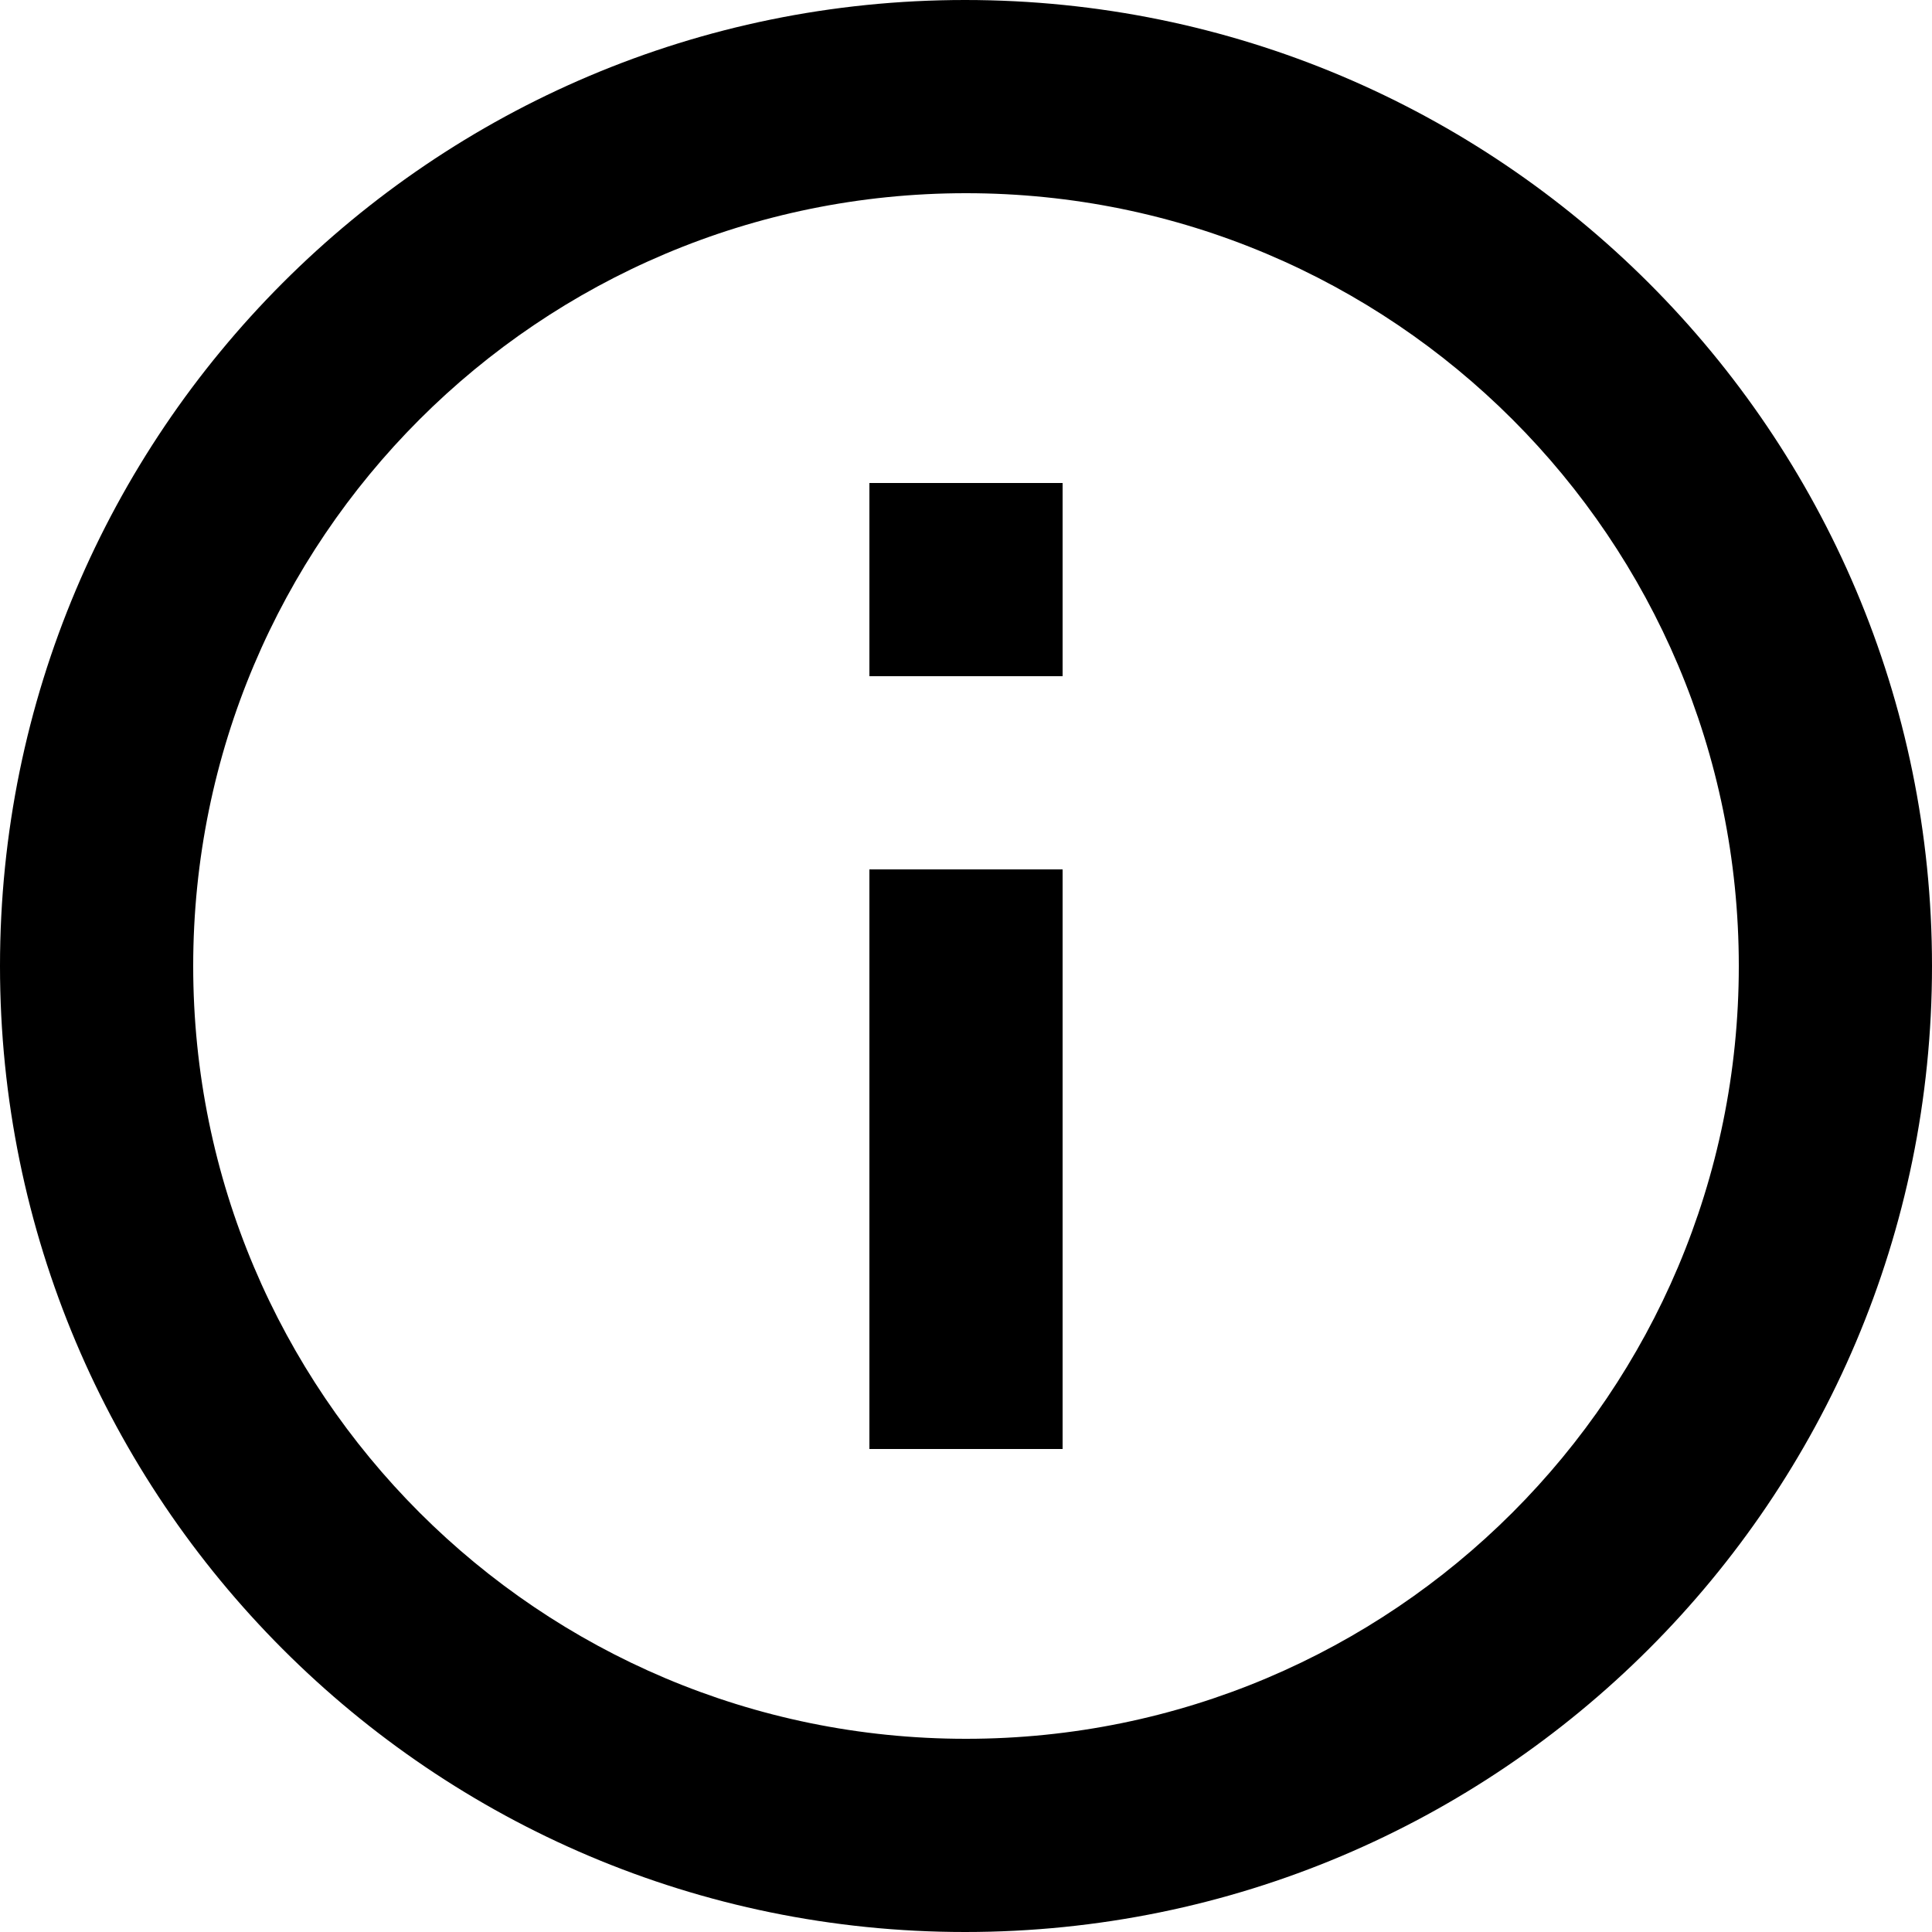
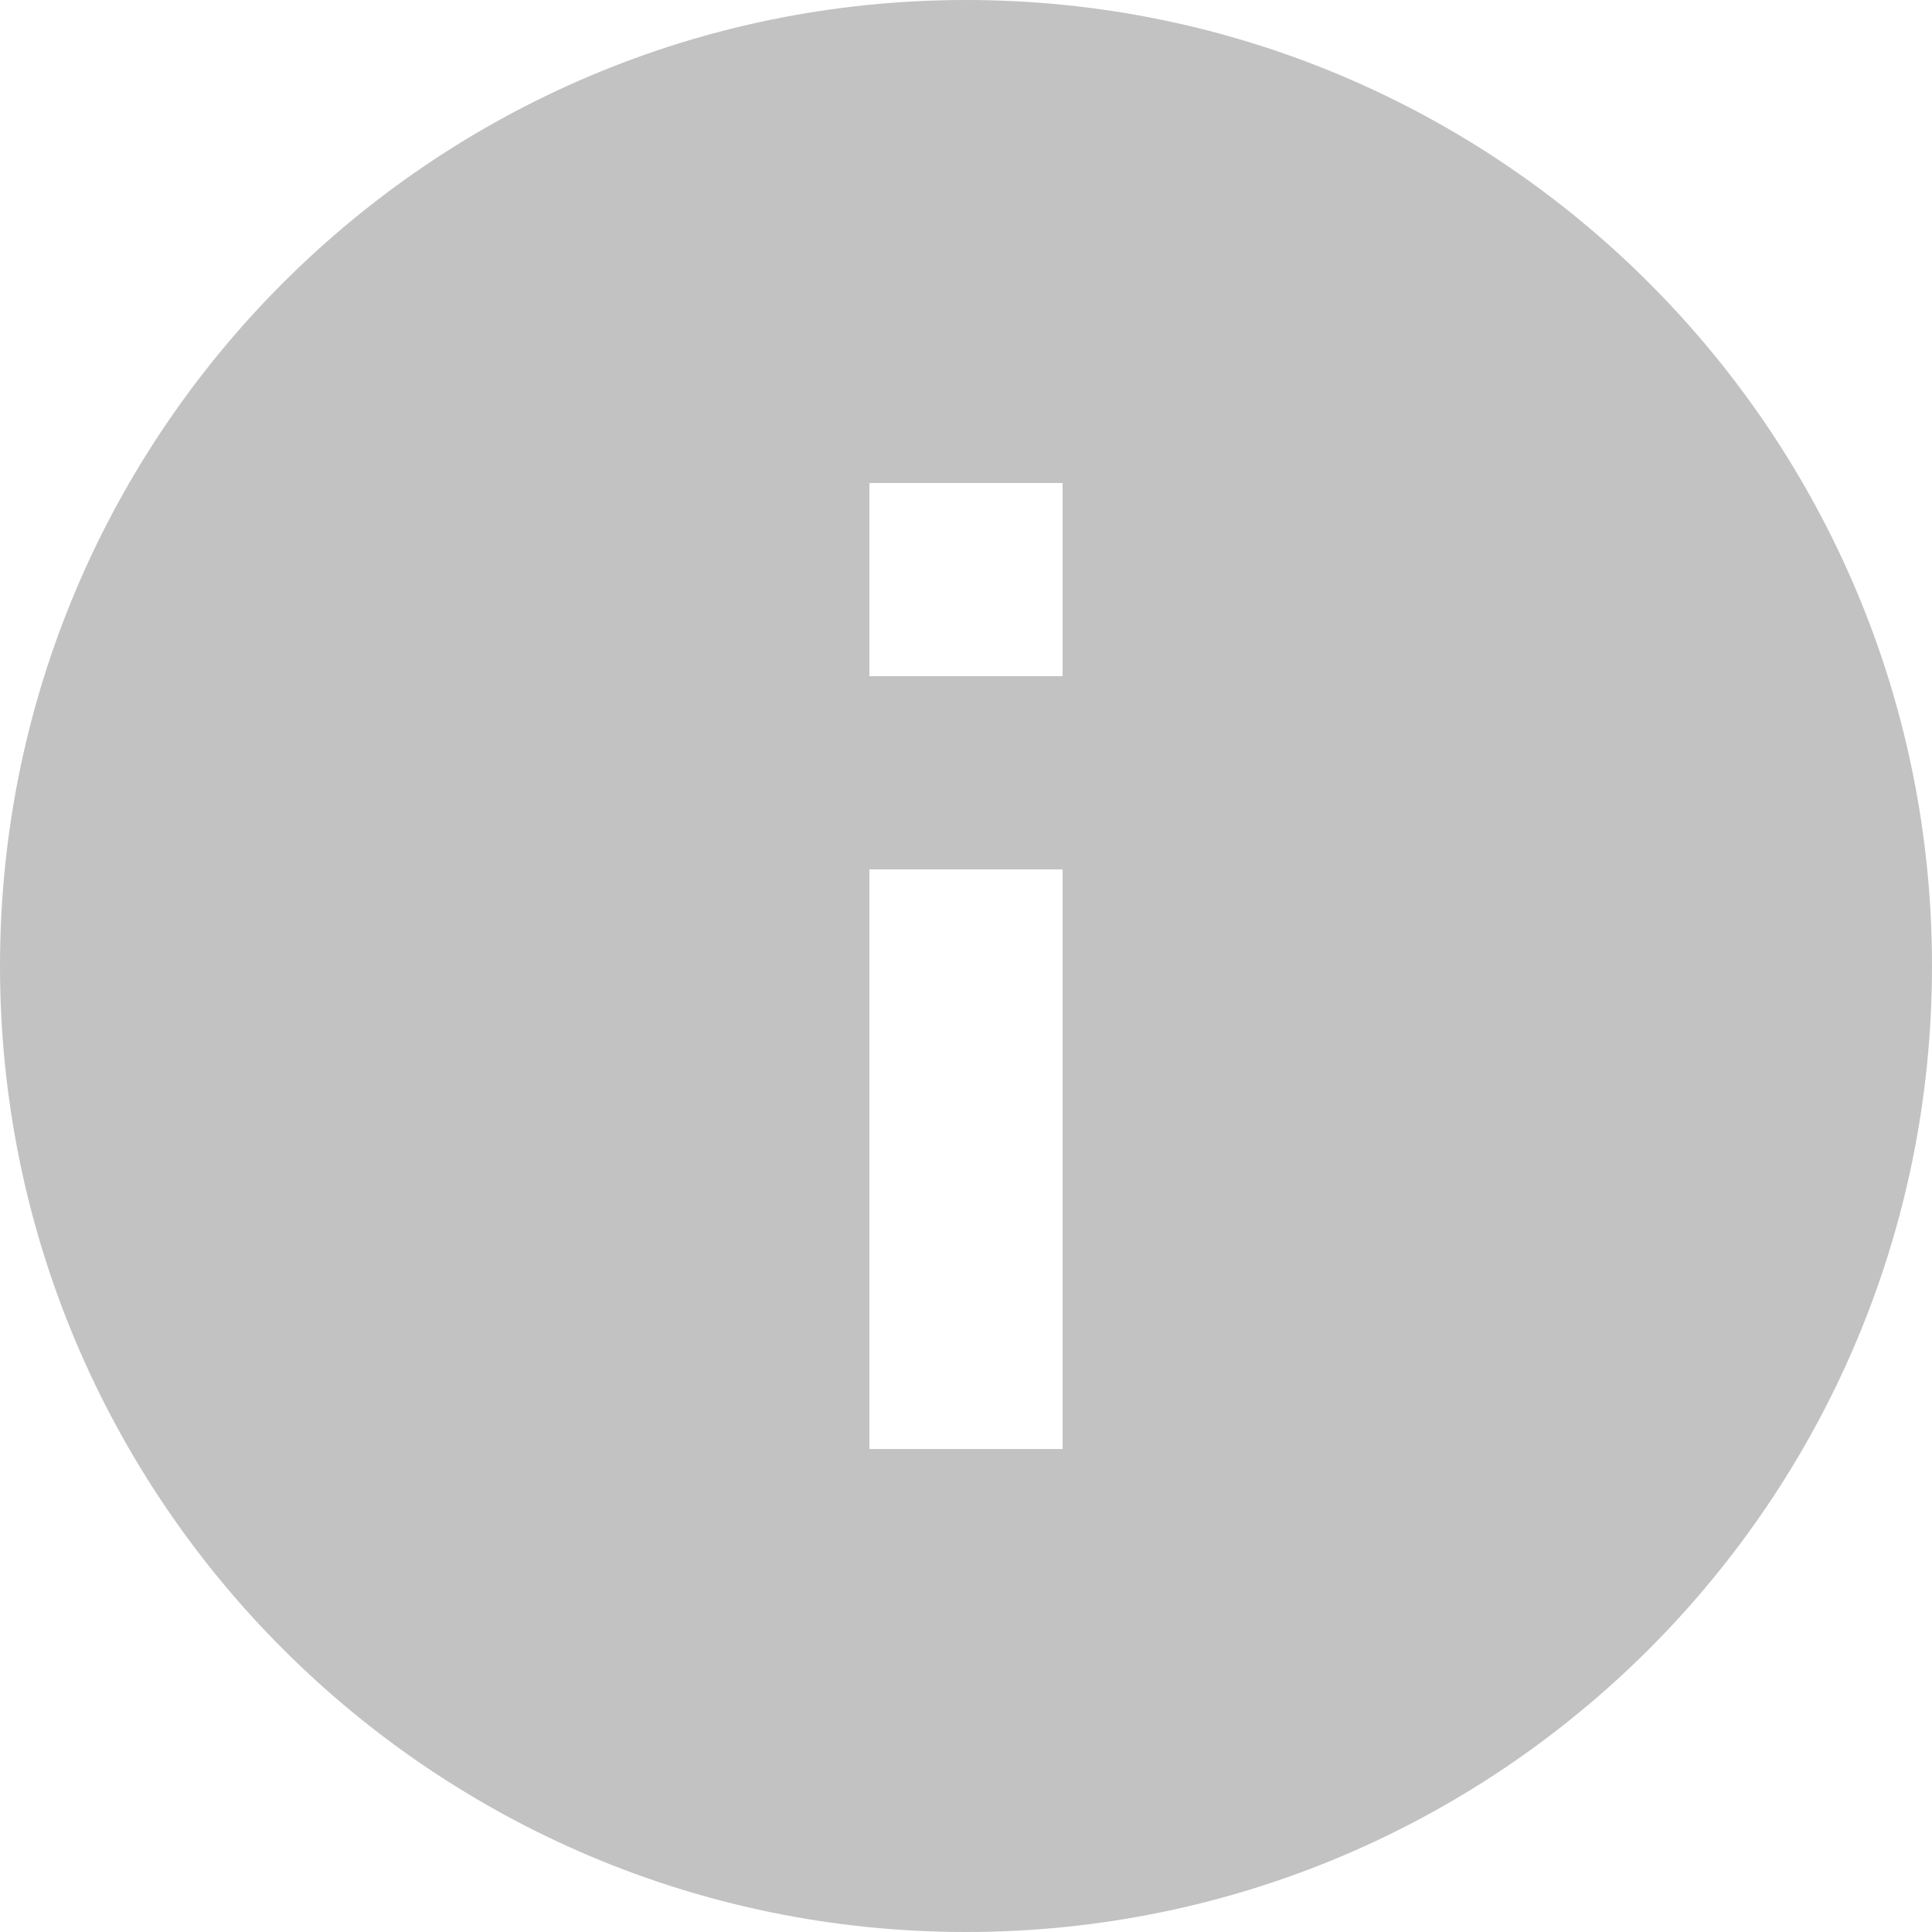
- <svg xmlns="http://www.w3.org/2000/svg" width="18" height="18" viewBox="0 0 18 18" fill="none">
-   <g id="Group 276">
-     <g id="Rectangle 176">
-       <path d="M8.1 13.5H9.9V8.1H8.1V13.5Z" fill="black" />
-       <path d="M8.1 6.3H9.9V4.5H8.1V6.3Z" fill="black" />
-     </g>
-     <path id="Vector" d="M8.991 0C4.023 0 0 4.032 0 9C0 13.968 4.023 18 8.991 18C13.968 18 18 13.968 18 9C18 4.032 13.968 0 8.991 0ZM9 16.2C5.022 16.2 1.8 12.978 1.8 9C1.8 5.022 5.022 1.8 9 1.8C12.978 1.8 16.2 5.022 16.2 9C16.2 12.978 12.978 16.2 9 16.2Z" fill="black" />
-   </g>
+ <svg xmlns="http://www.w3.org/2000/svg" width="15" height="15" viewBox="0 0 15 15" fill="none">
+   <path id="Vector" d="M7.5 0C3.358 0 0 3.358 0 7.5C0 11.642 3.358 15 7.5 15C11.642 15 15 11.642 15 7.5C15 3.358 11.642 0 7.5 0ZM8.25 11.25H6.75V6.75H8.25V11.25ZM8.25 5.25H6.75V3.75H8.25V5.25Z" fill="#C2C2C2" />
</svg>
